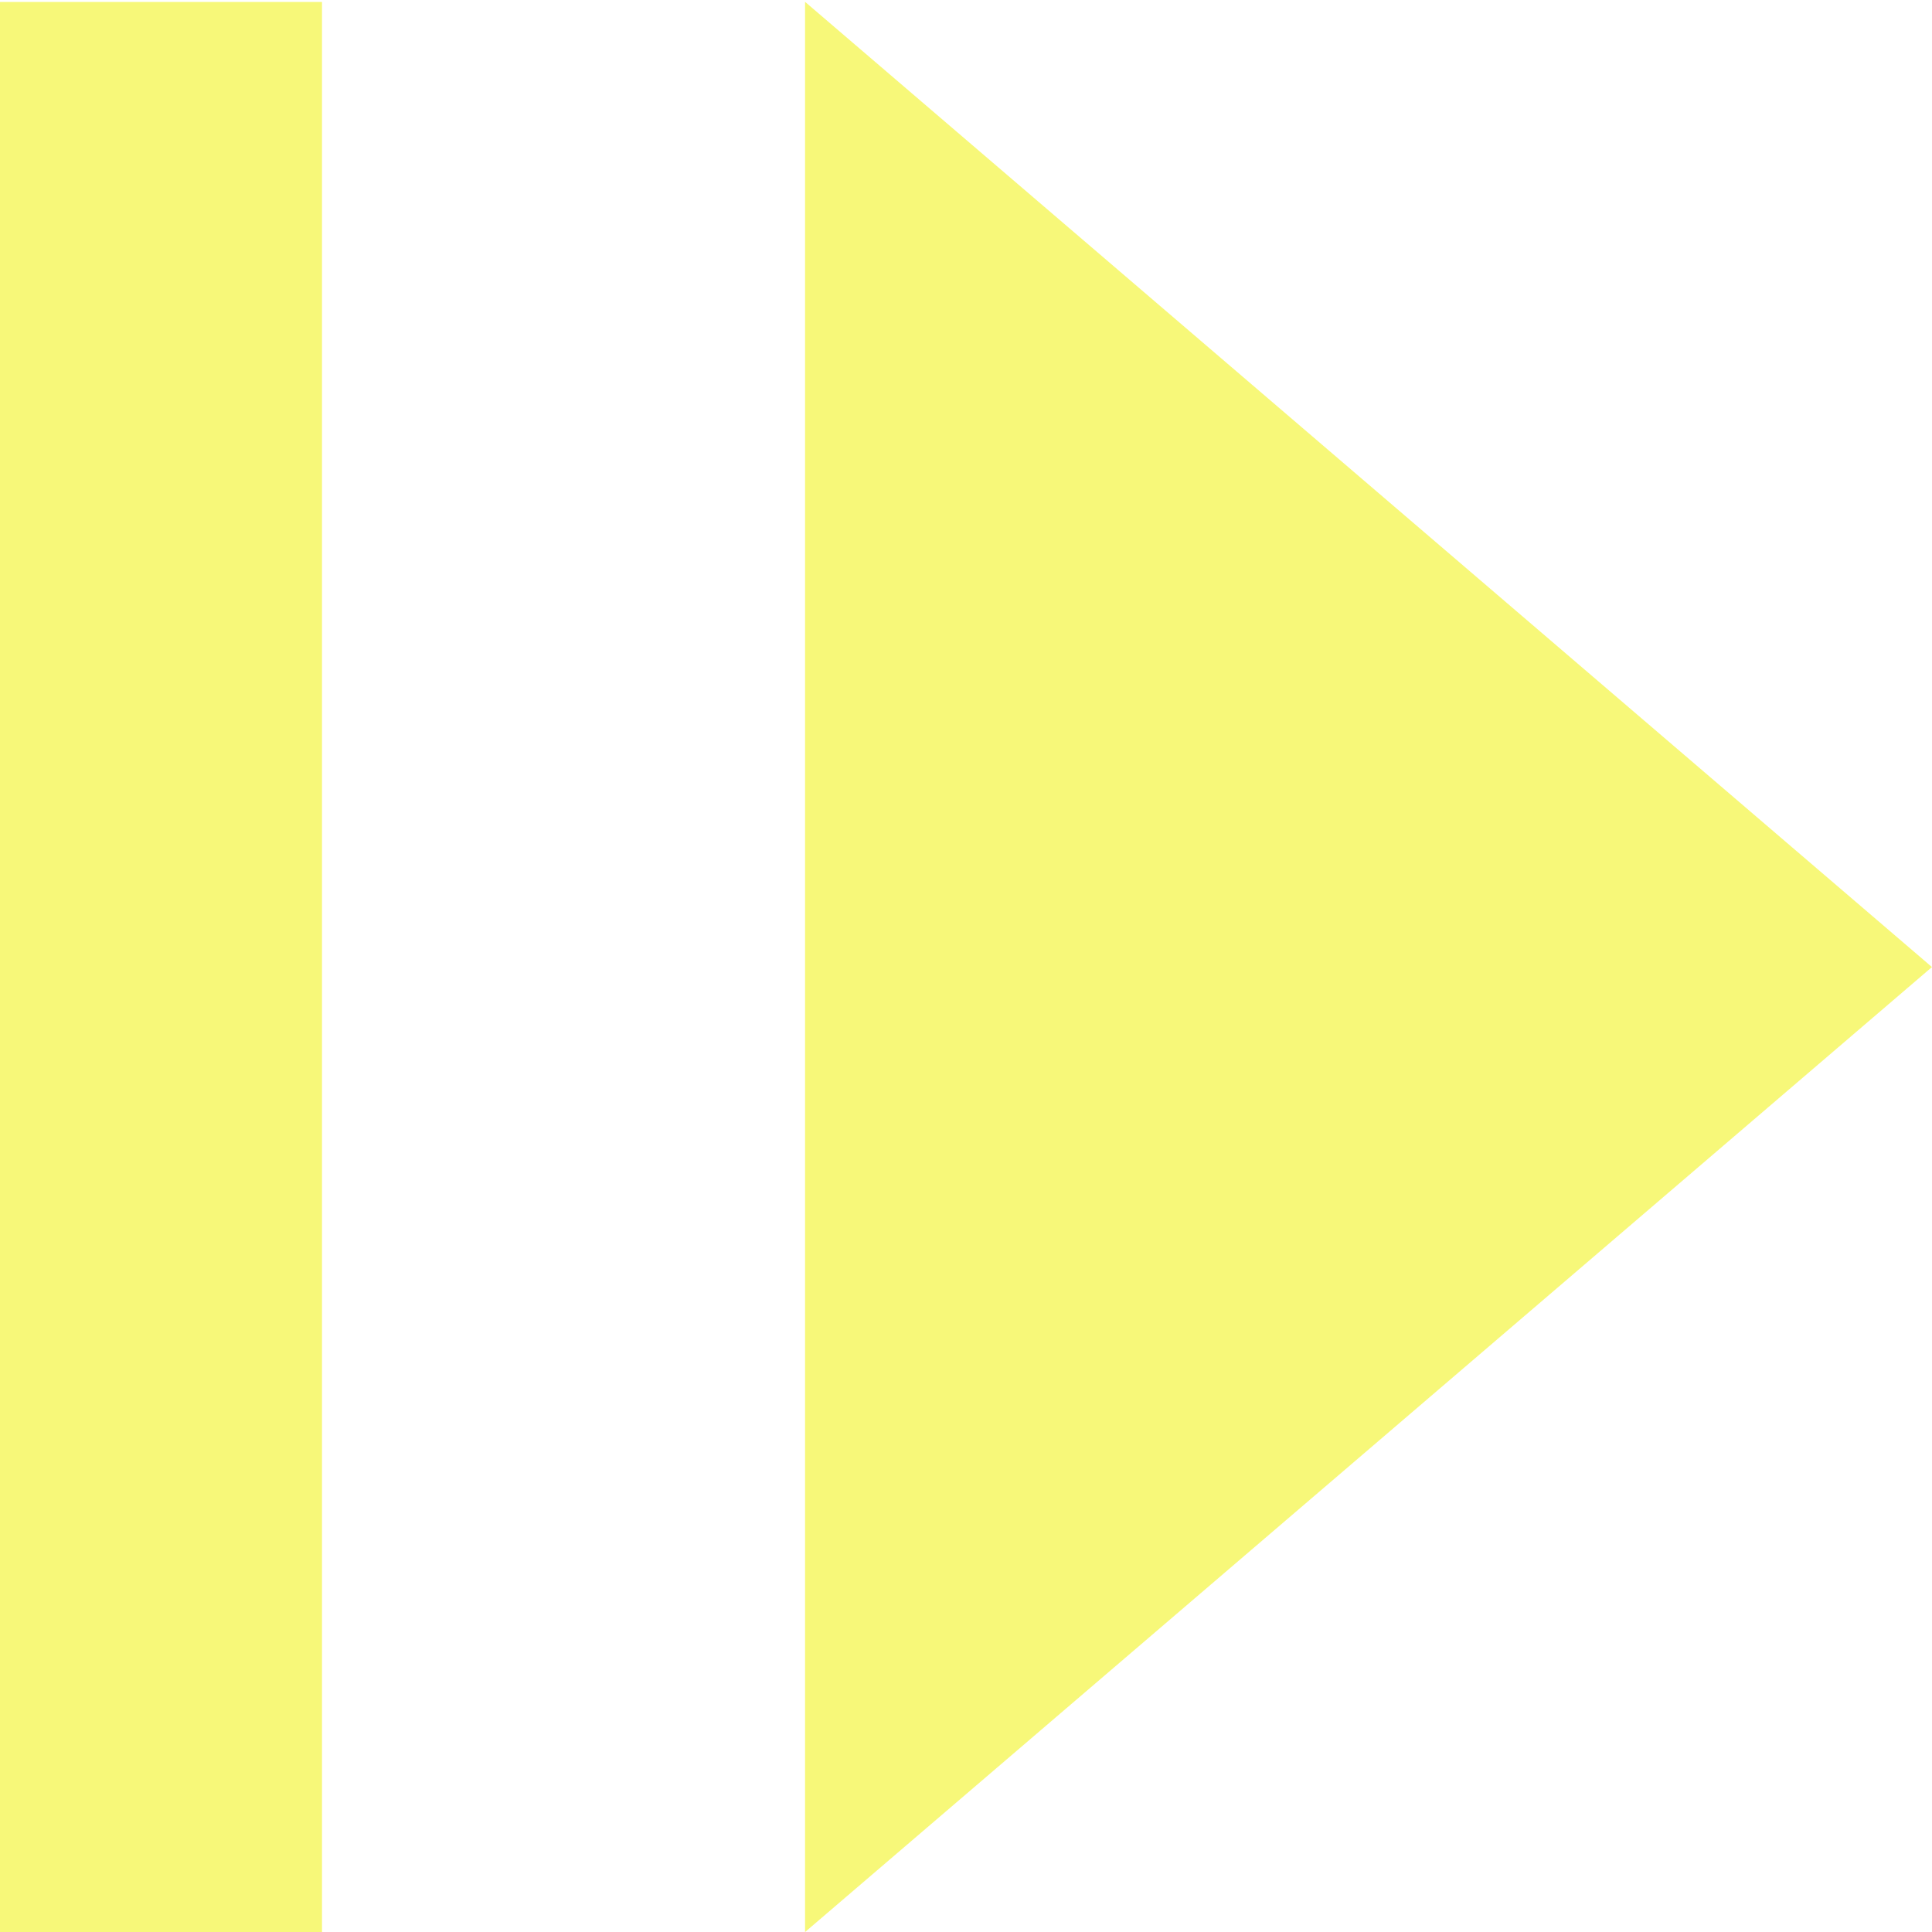
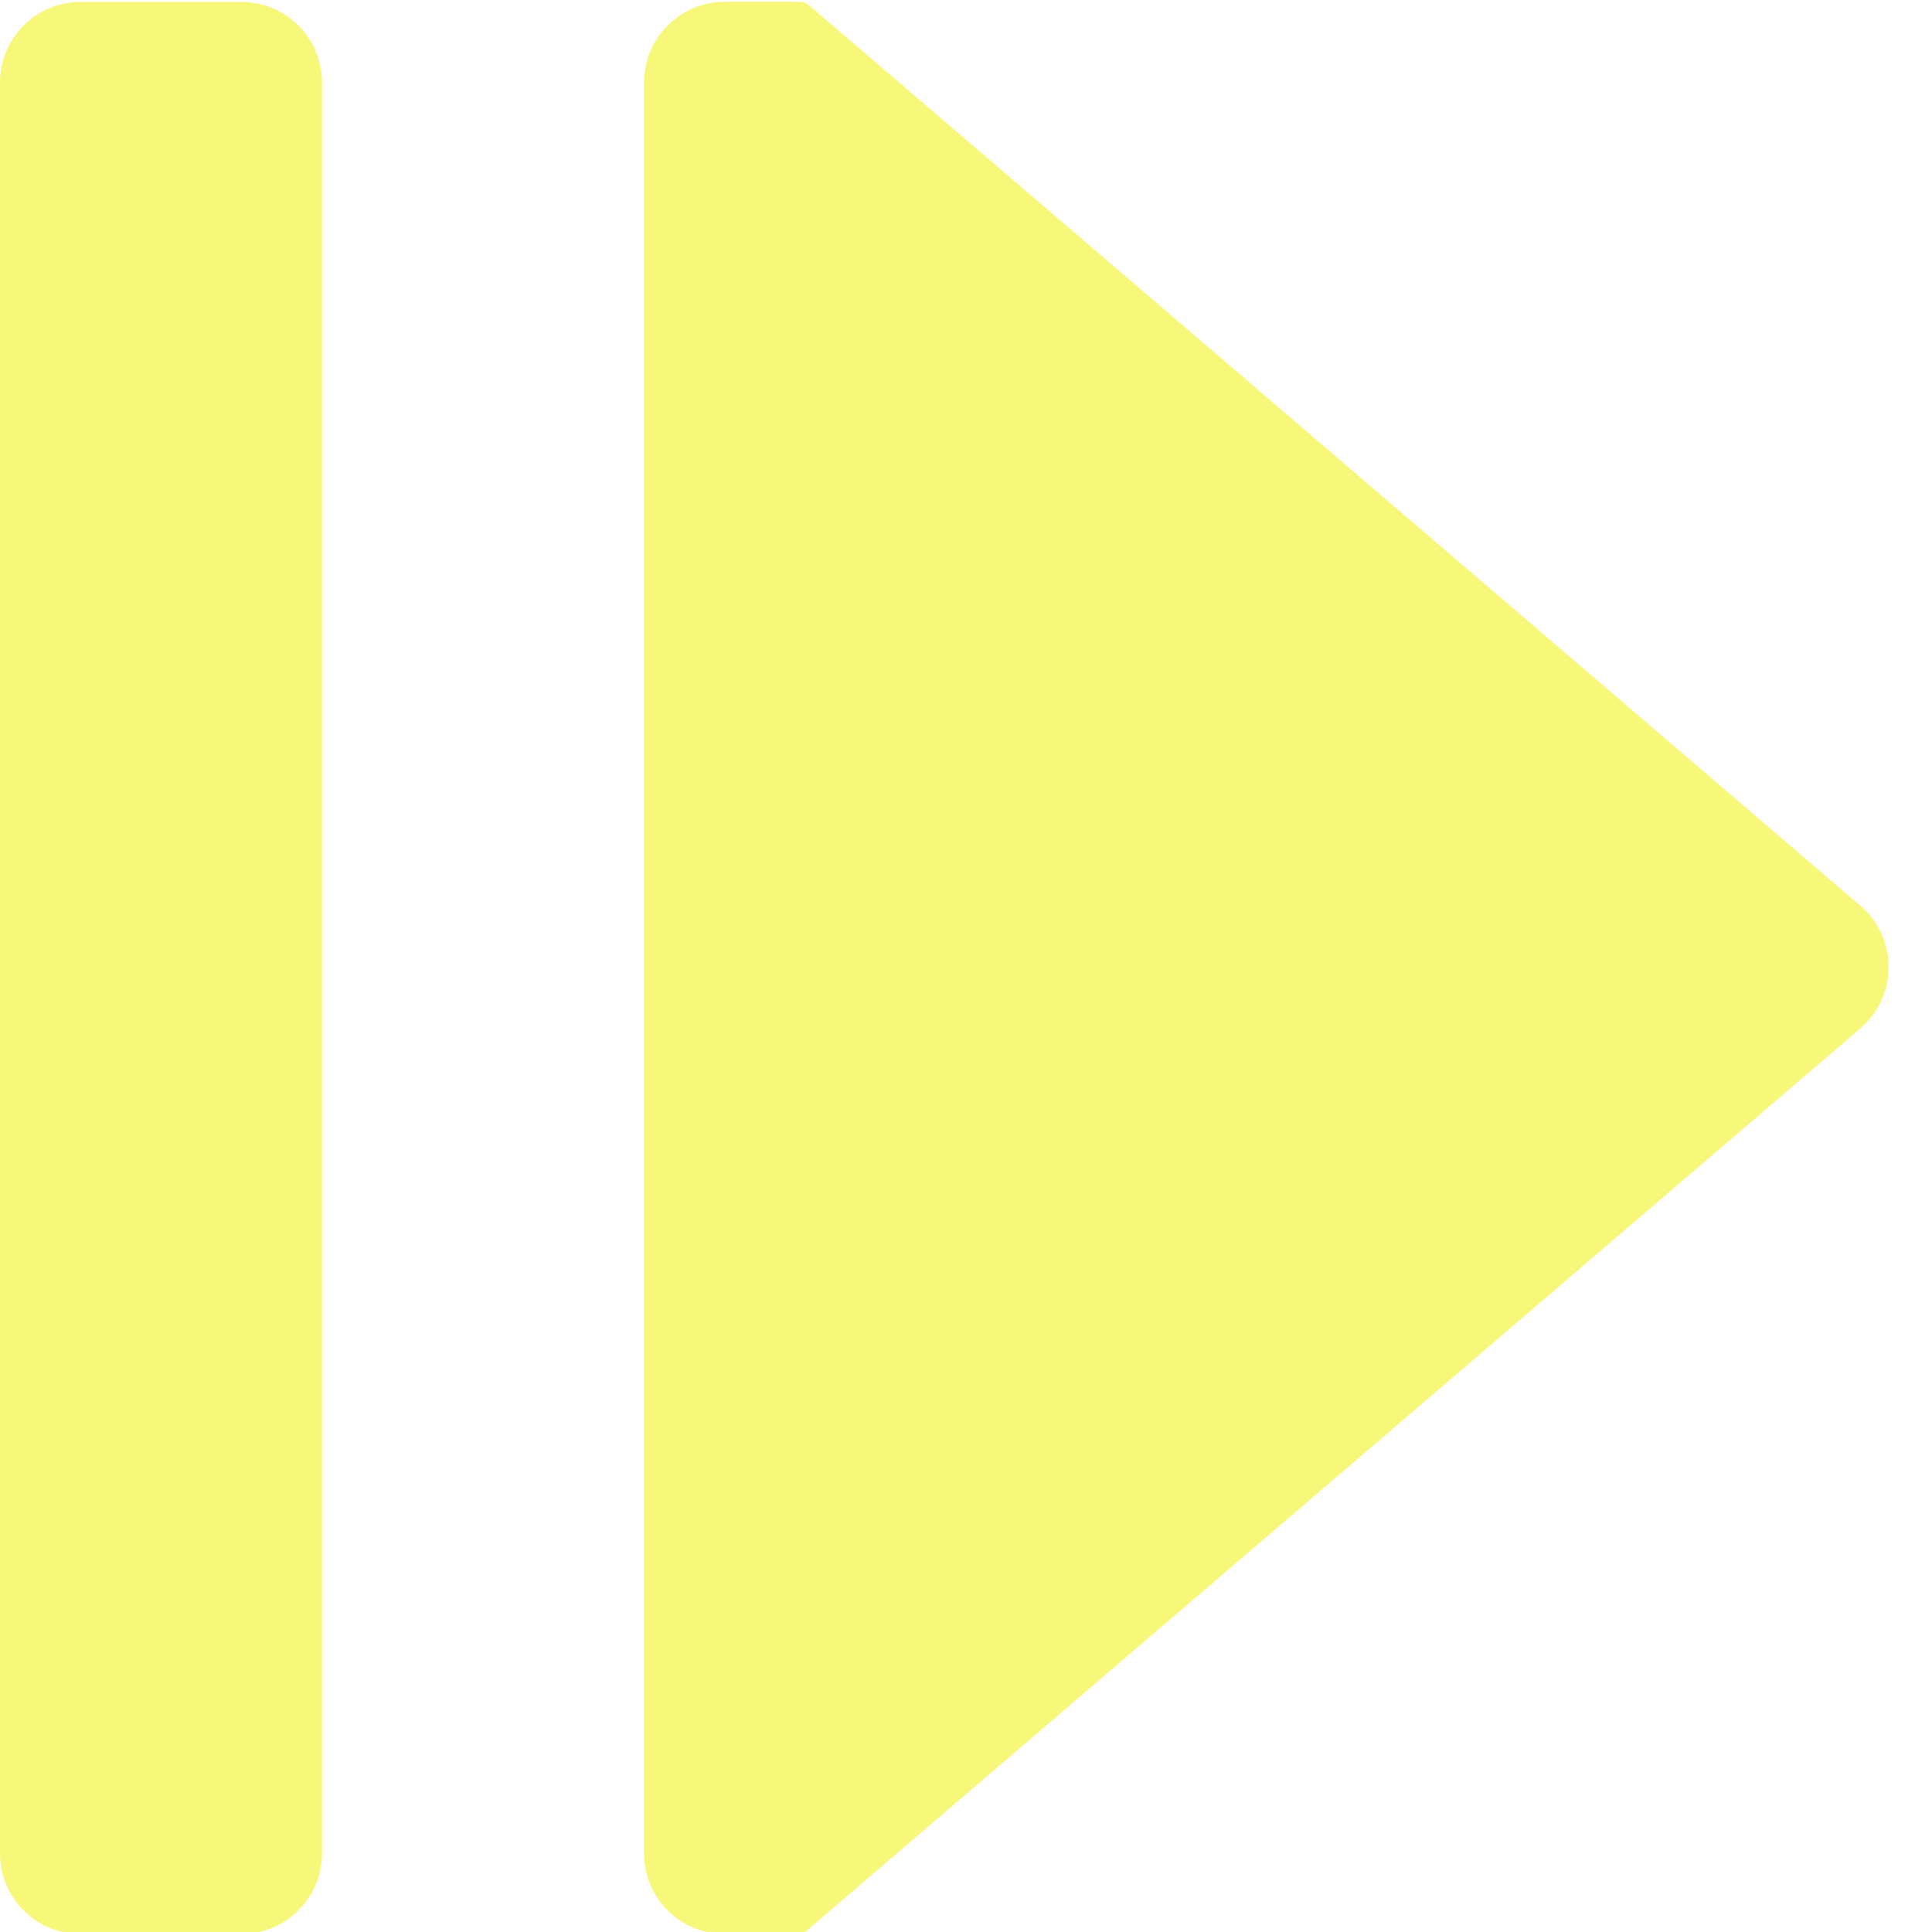
<svg xmlns="http://www.w3.org/2000/svg" width="100%" height="100%" viewBox="0 0 24 24" version="1.1" xml:space="preserve" style="fill-rule:evenodd;clip-rule:evenodd;stroke-linejoin:round;stroke-miterlimit:2;">
-   <g id="Group-2">
-     </g>
  <g id="Rectangle-4" transform="matrix(1,0,0,1,0,0.0242304)">
-     <rect x="0" y="0" width="4" height="24" style="fill:rgb(247,248,121);" />
+     <path d="M3,0C3.552,0 4,0.448 4,1C4,4.904 4,19.096 4,23C4,23.552 3.552,24 3,24C2.389,24 1.611,24 1,24C0.448,24 0,23.552 -0,23C0,19.096 0,4.904 0,1C-0,0.448 0.448,0 1,0C1.611,0 2.389,0 3,0Z" style="fill:rgb(247,248,121);" />
  </g>
  <g transform="matrix(1.83871e-16,3.00284,-1.64457,1.00701e-16,31.1433,-36.6148)">
-     <path d="M16.194,4.344L20.186,12.856L12.201,12.856L16.194,4.344Z" style="fill:rgb(247,248,121);" />
+     <path d="M20.186,12.856C20.186,12.856 20.186,12.856 20.186,12.856C20.186,12.856 20.186,12.856 20.187,12.856C20.188,12.856 20.194,12.856 20.194,12.856L20.194,13.464C20.194,13.8 20.045,14.072 19.861,14.072L12.534,14.072C12.351,14.072 12.201,13.8 12.201,13.464C12.201,13.464 12.201,13.042 12.201,12.901C12.201,12.872 12.207,12.844 12.217,12.822C12.482,12.257 15.941,4.883 15.941,4.883C16.004,4.748 16.097,4.671 16.194,4.671C16.291,4.671 16.384,4.748 16.447,4.883C16.447,4.883 20.183,12.849 20.186,12.856Z" style="fill:rgb(247,248,121);" />
  </g>
</svg>
